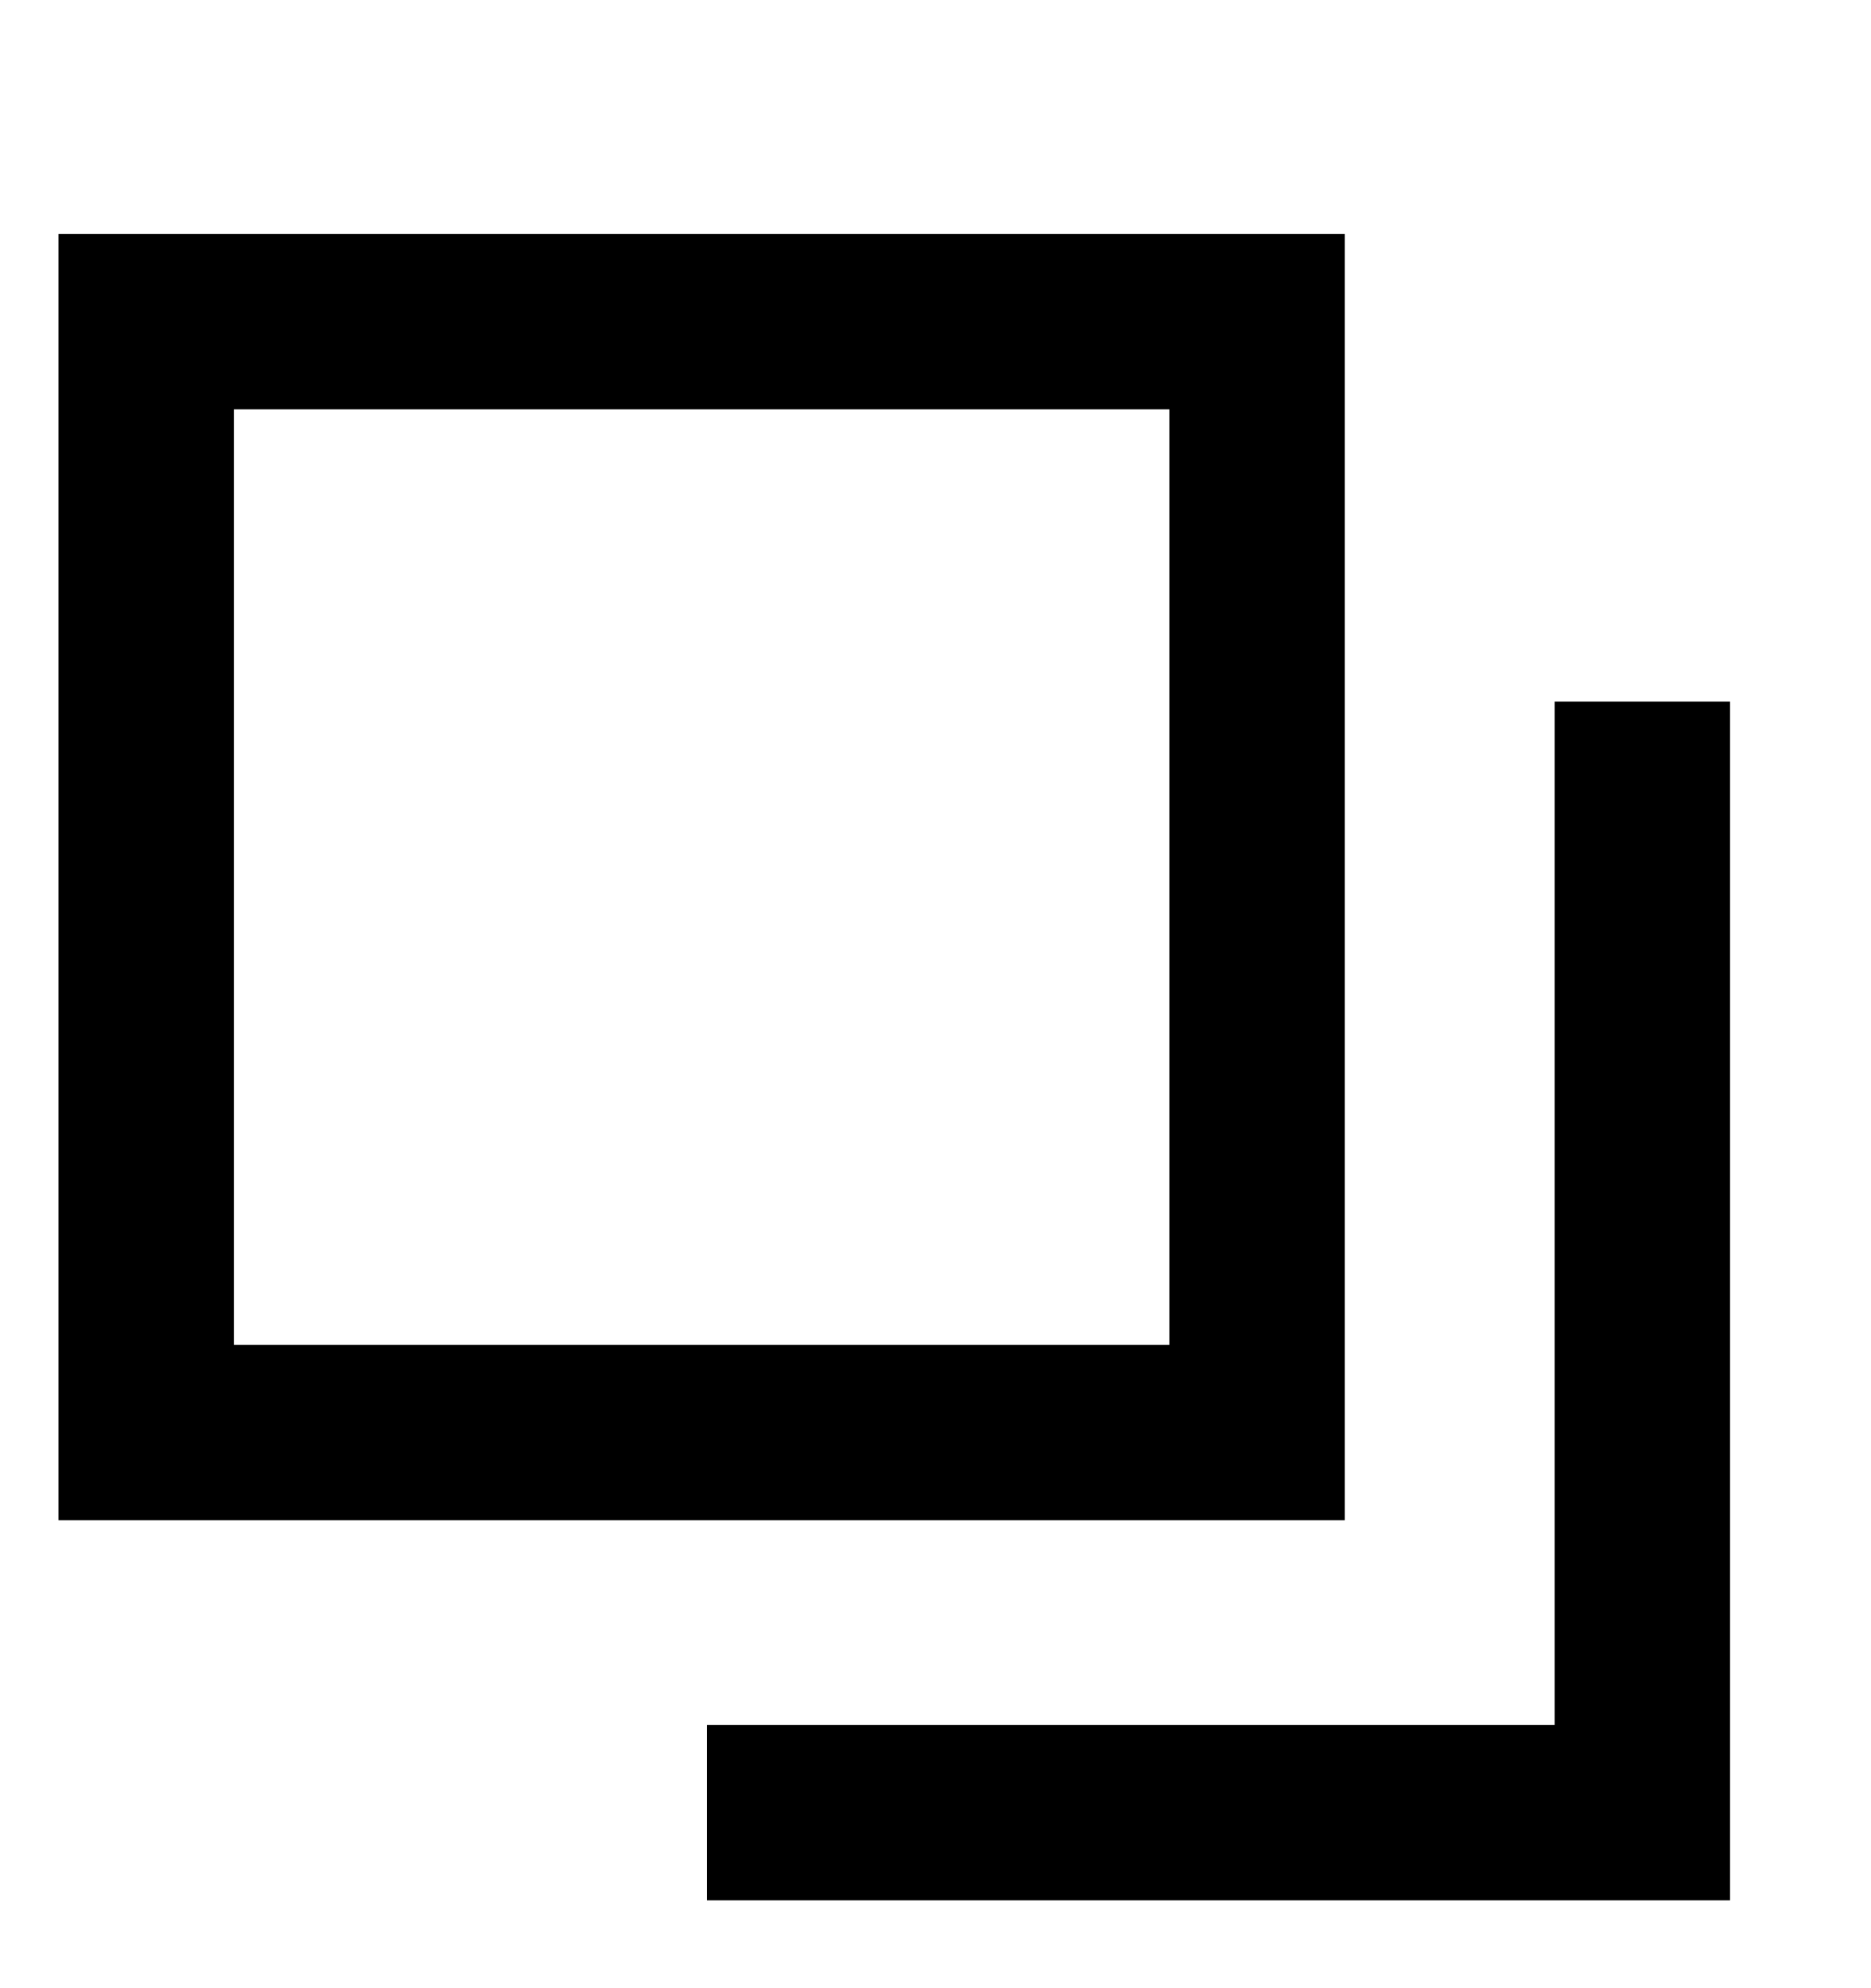
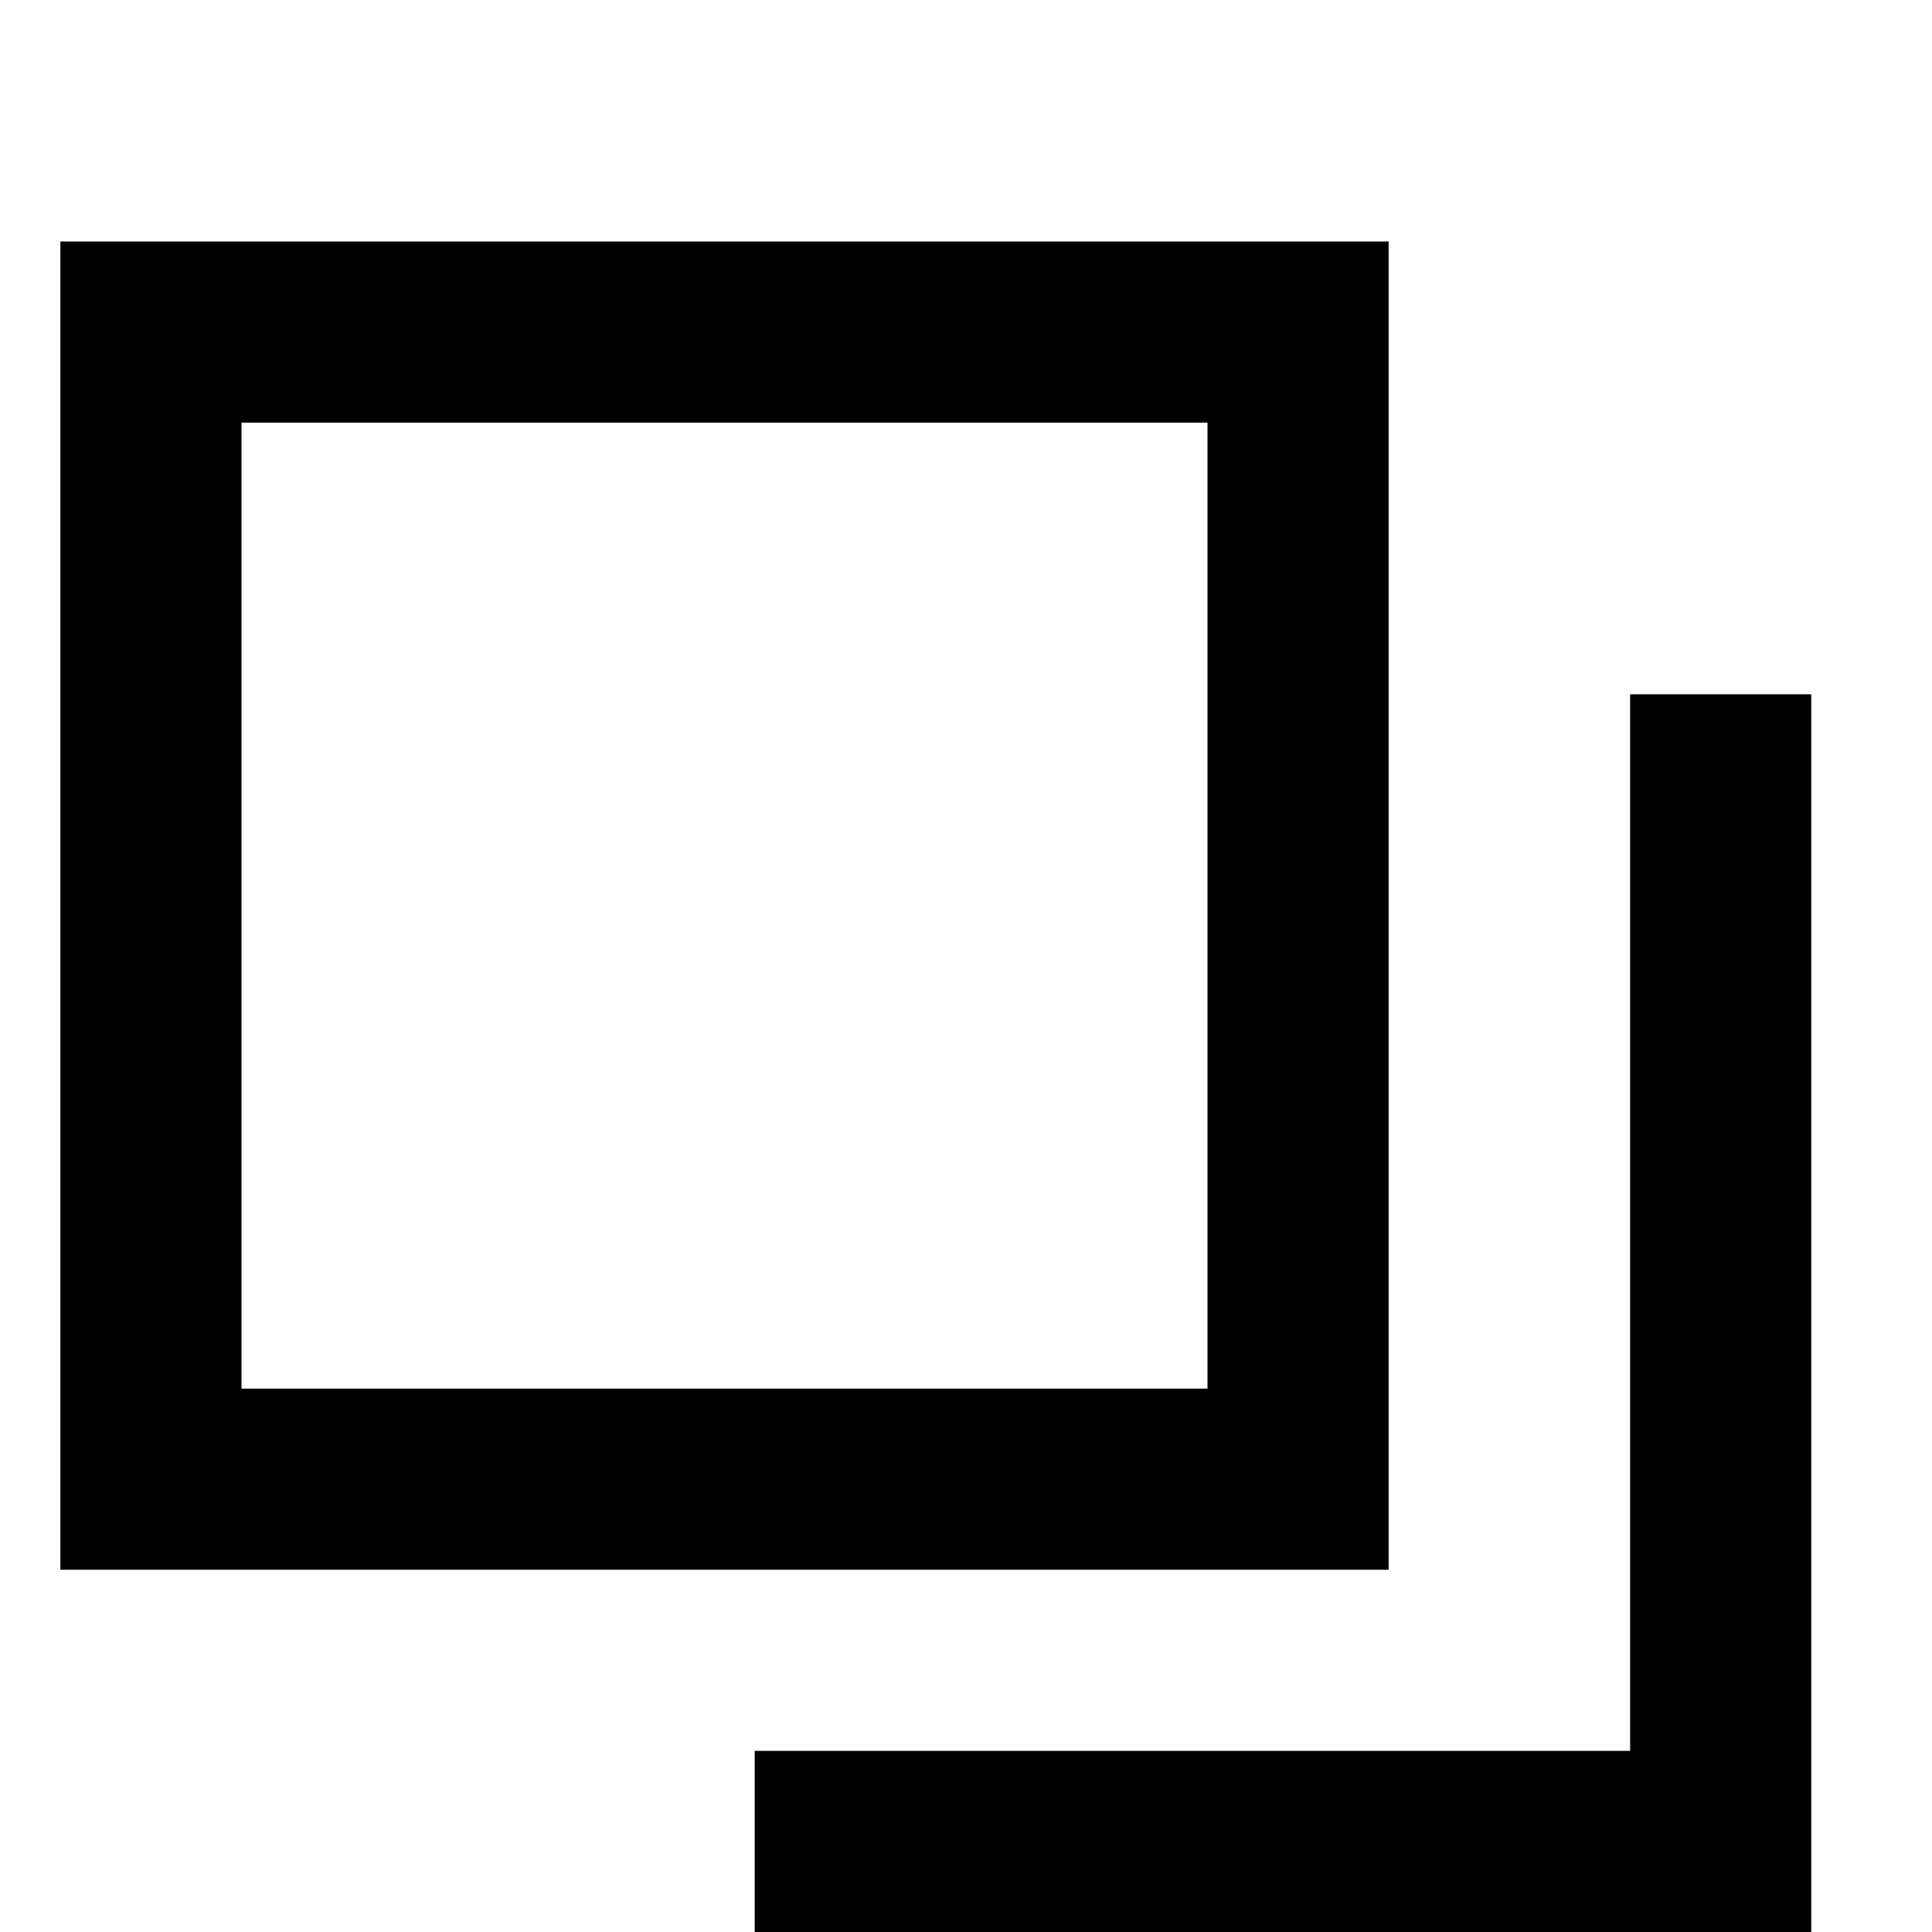
- <svg xmlns="http://www.w3.org/2000/svg" width="16" height="17" fill="currentColor" viewBox="0 0 16 17">
+ <svg xmlns="http://www.w3.org/2000/svg" width="16" height="16" fill="currentColor" viewBox="0 0 16 16">
  <path d="M11.5 2v11H.5V2h11ZM2 11.5h8v-8H2v8Z" />
-   <path d="M14.795 6v10.25h-8.75v-1.5h7.25V6h1.5Z" />
+   <path d="M15 5.75V16H6.25v-1.5h7.25V5.75H15Z" />
</svg>
